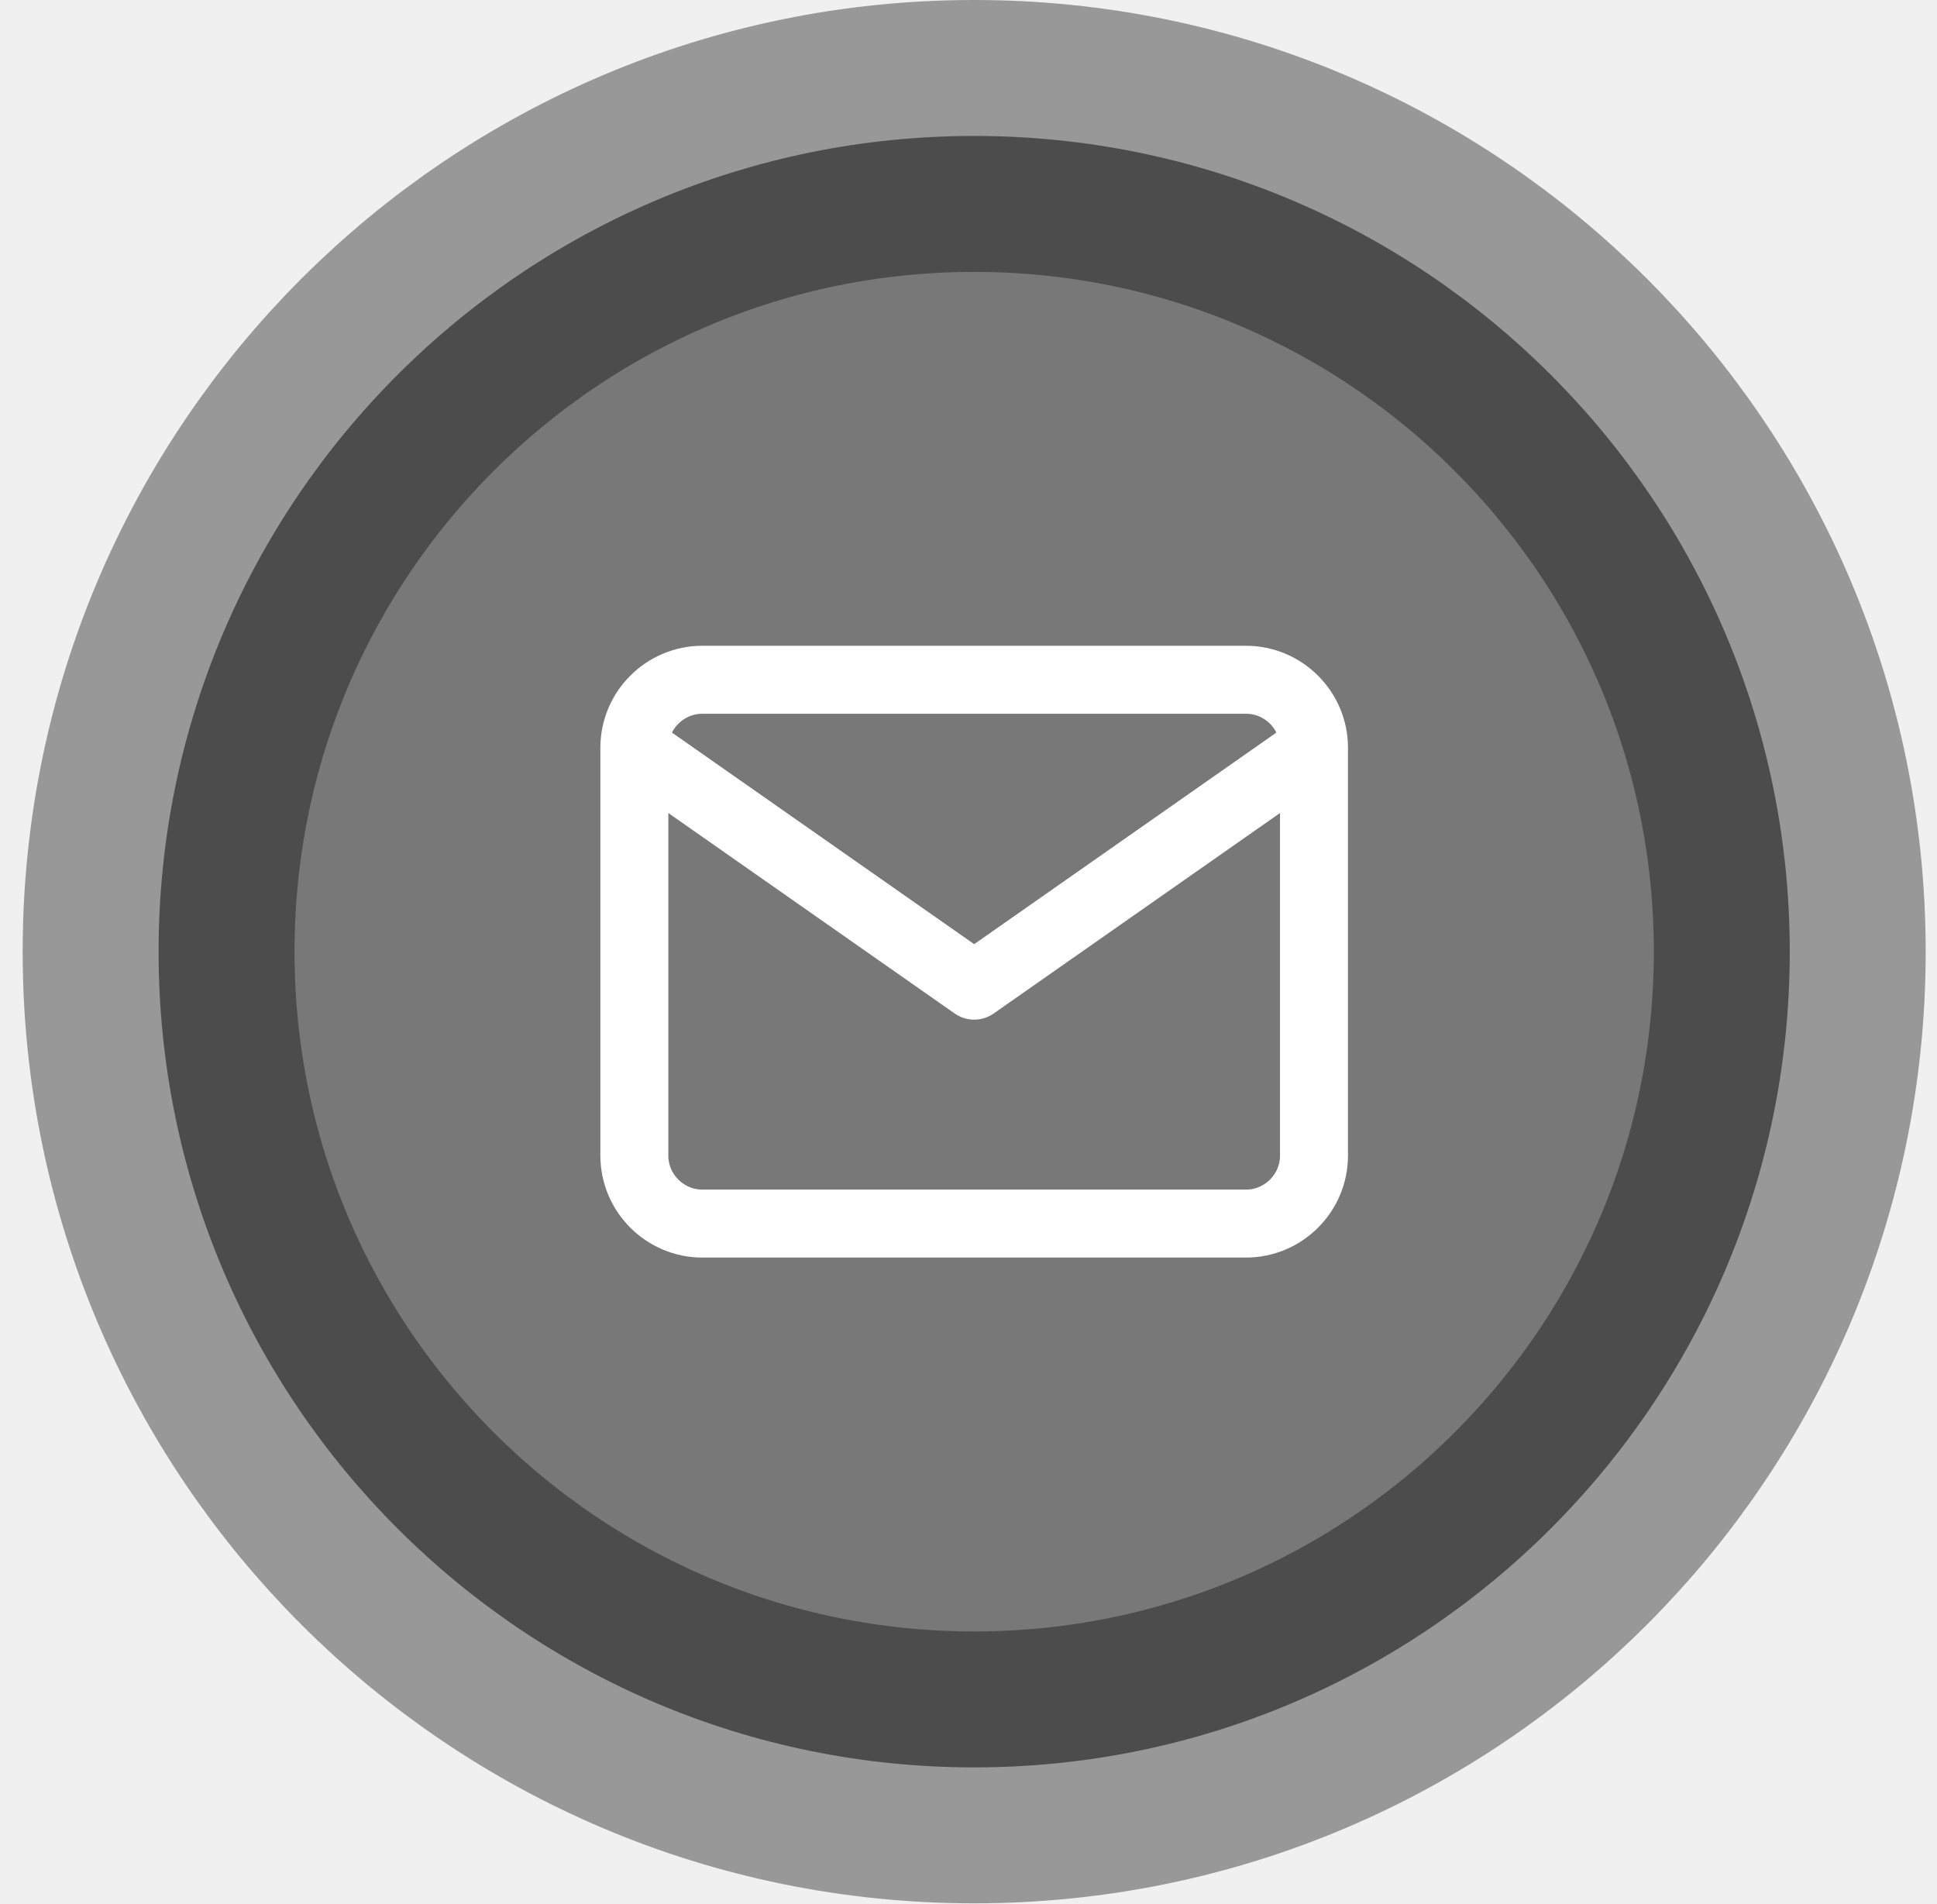
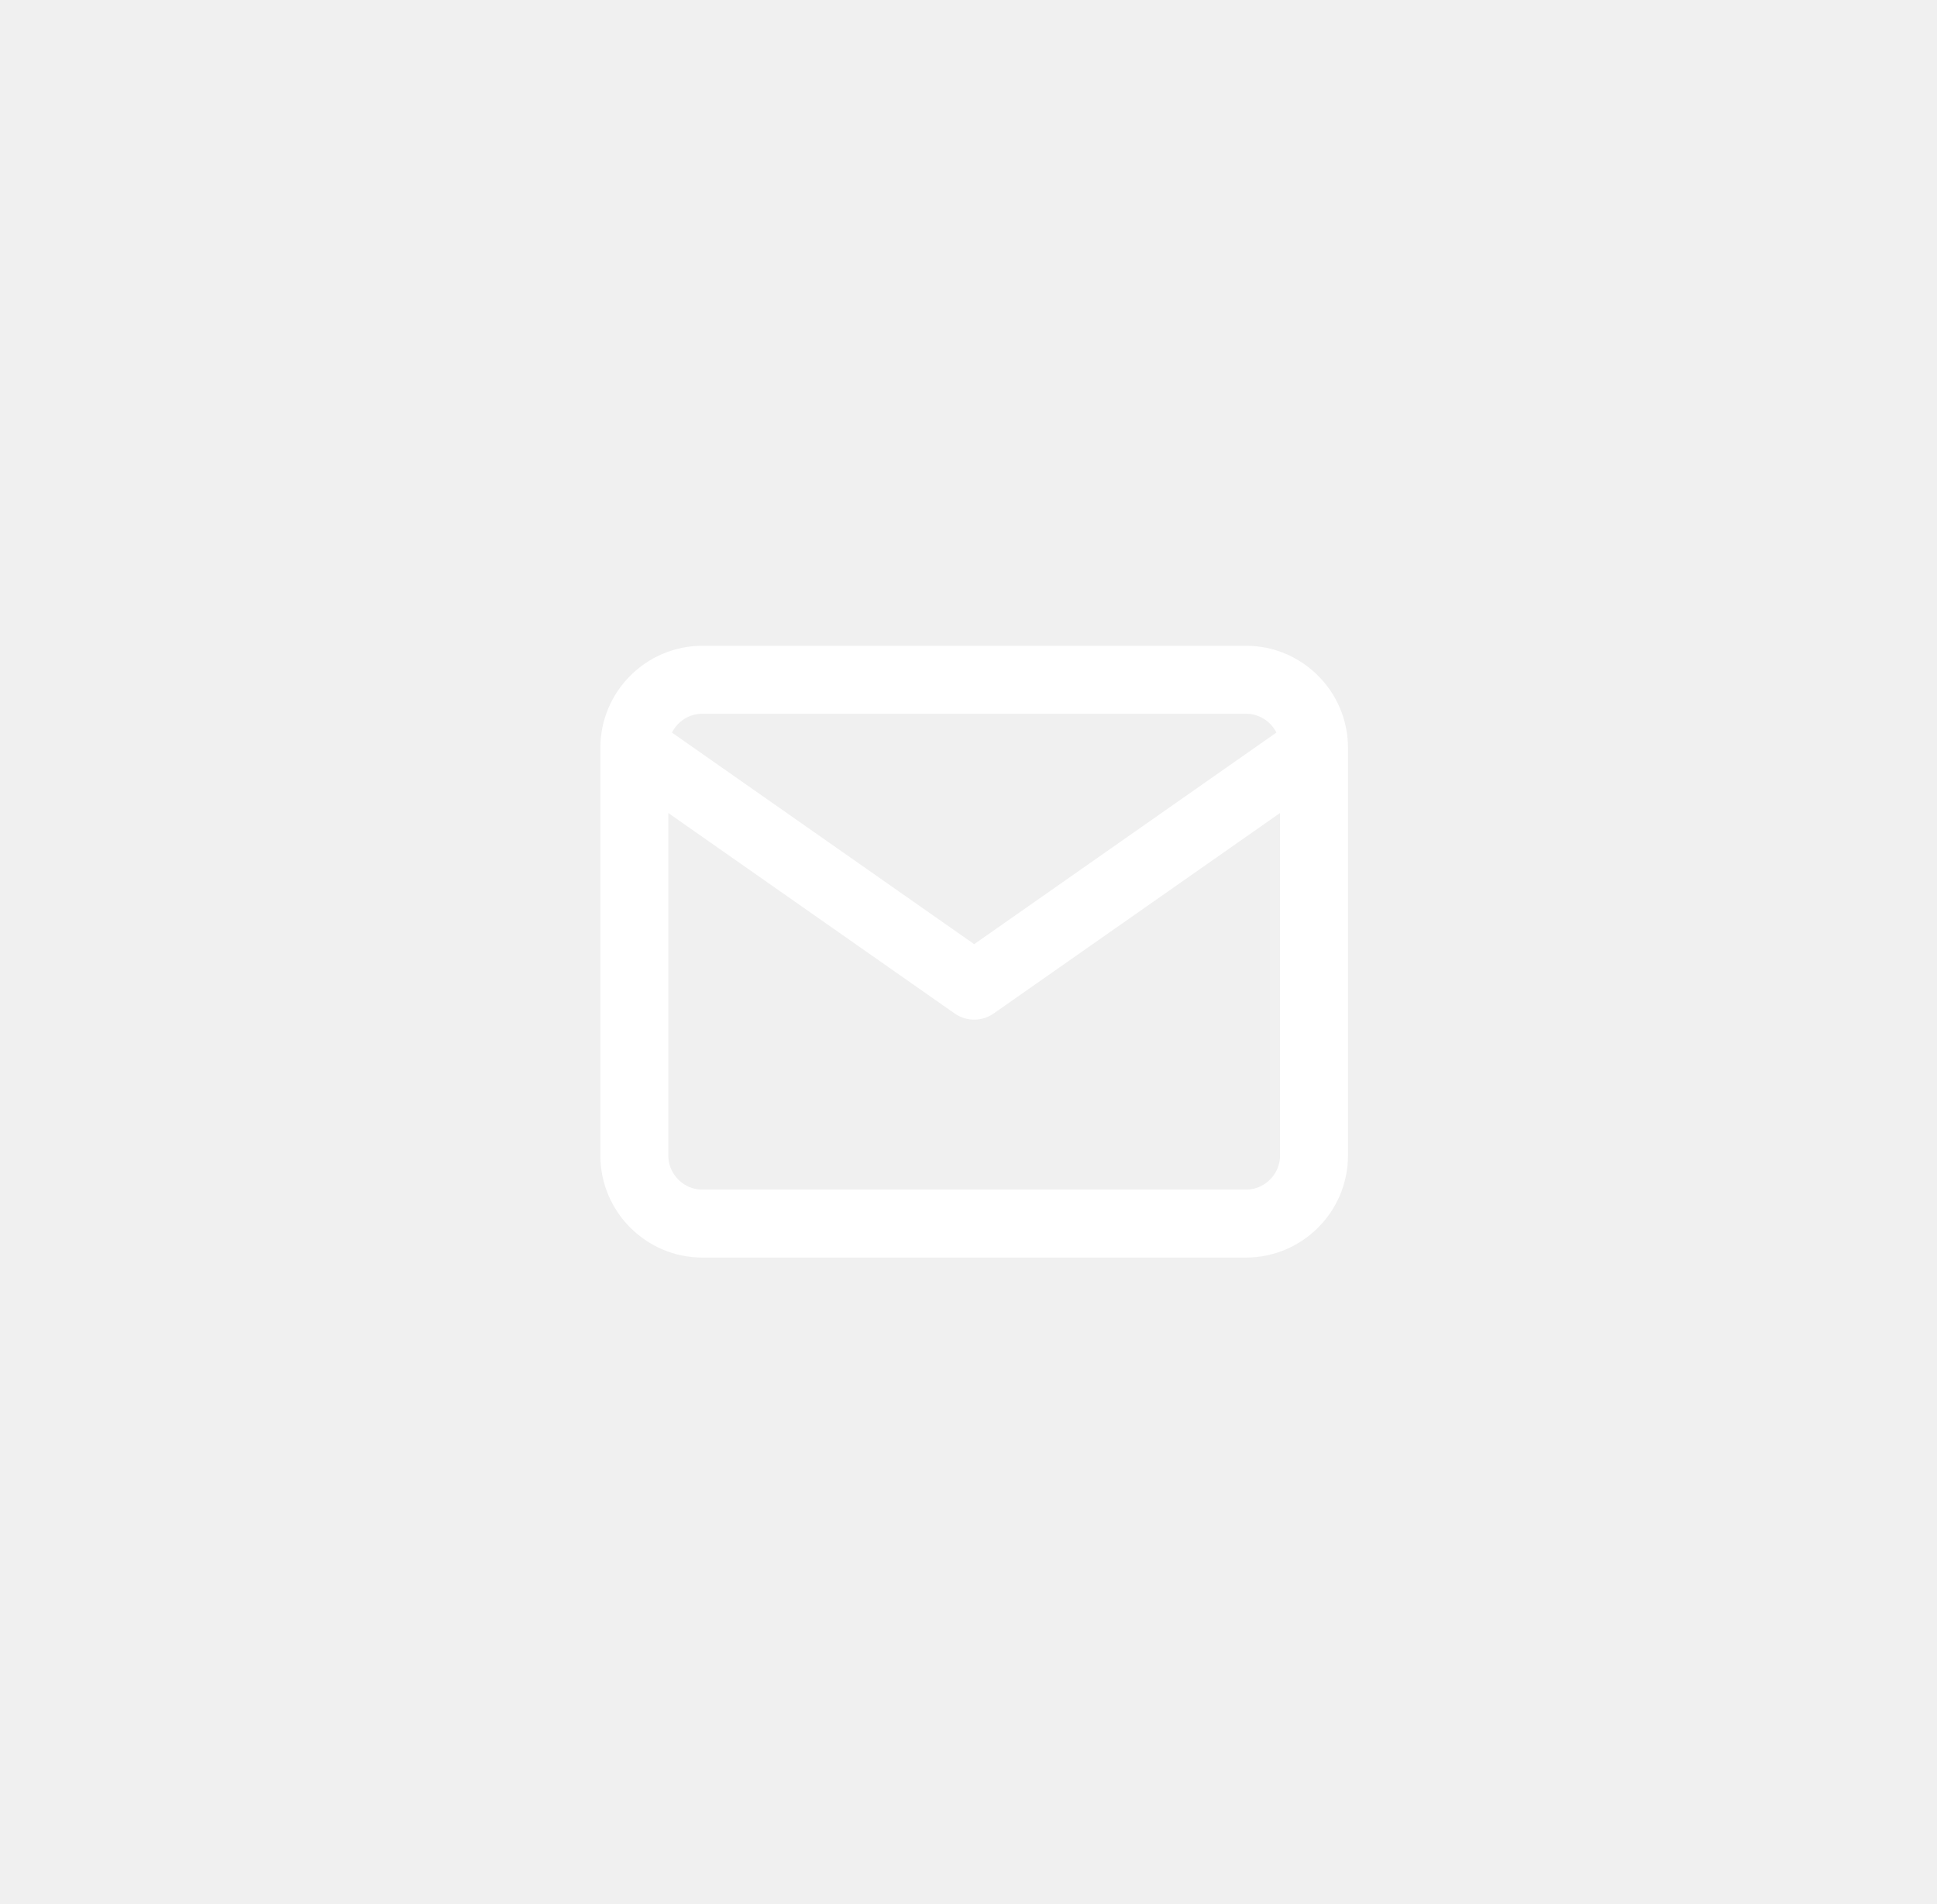
<svg xmlns="http://www.w3.org/2000/svg" width="57" height="56" viewBox="0 0 57 56" fill="none">
-   <rect x="4.667" y="4" width="48" height="48" rx="24" fill="black" fill-opacity="0.5" />
+   <rect x="4.667" y="4" width="48" height="48" rx="24" fill="main" fill-opacity="0.5" />
  <path d="M38.667 22C38.667 20.9 37.767 20 36.667 20H20.667C19.567 20 18.667 20.9 18.667 22M38.667 22V34C38.667 35.1 37.767 36 36.667 36H20.667C19.567 36 18.667 35.1 18.667 34V22M38.667 22L28.667 29L18.667 22" stroke="white" stroke-width="2" stroke-linecap="round" stroke-linejoin="round" />
-   <rect x="4.667" y="4" width="48" height="48" rx="24" stroke="black" stroke-opacity="0.37" stroke-width="8" />
+   <rect x="4.667" y="4" width="48" height="48" rx="24" stroke="main" stroke-opacity="0.37" stroke-width="8" />
</svg>
